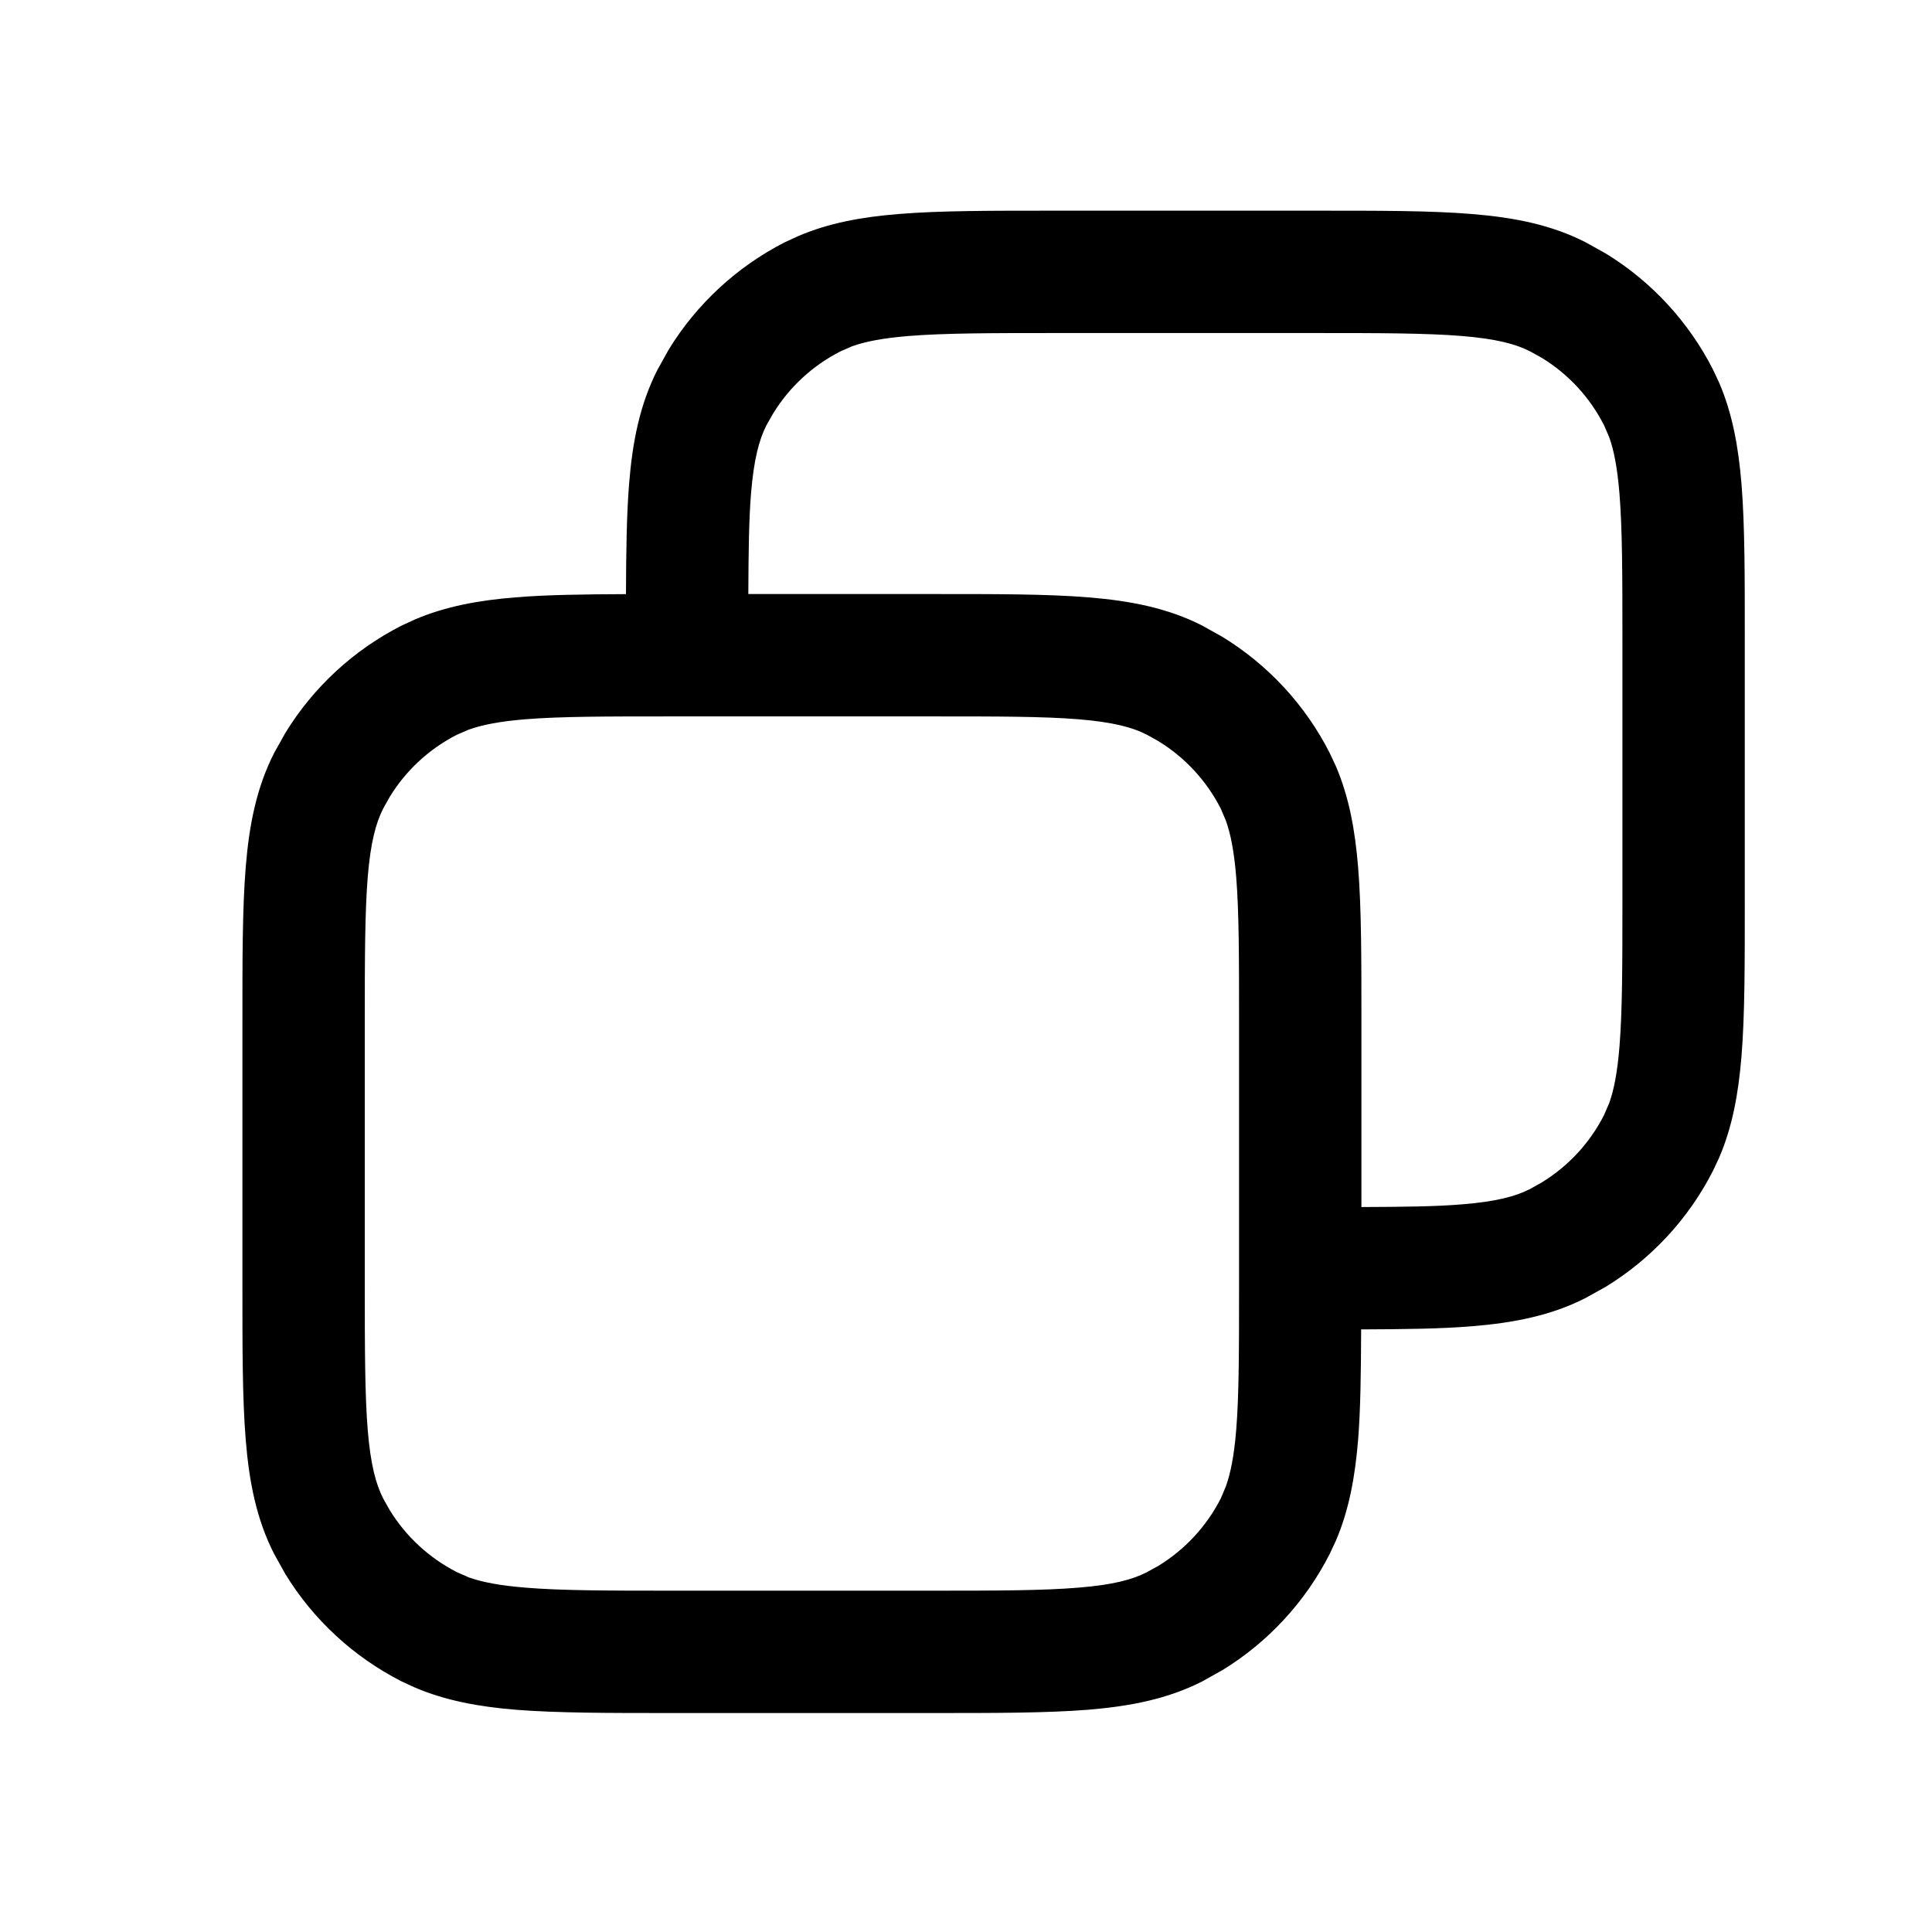
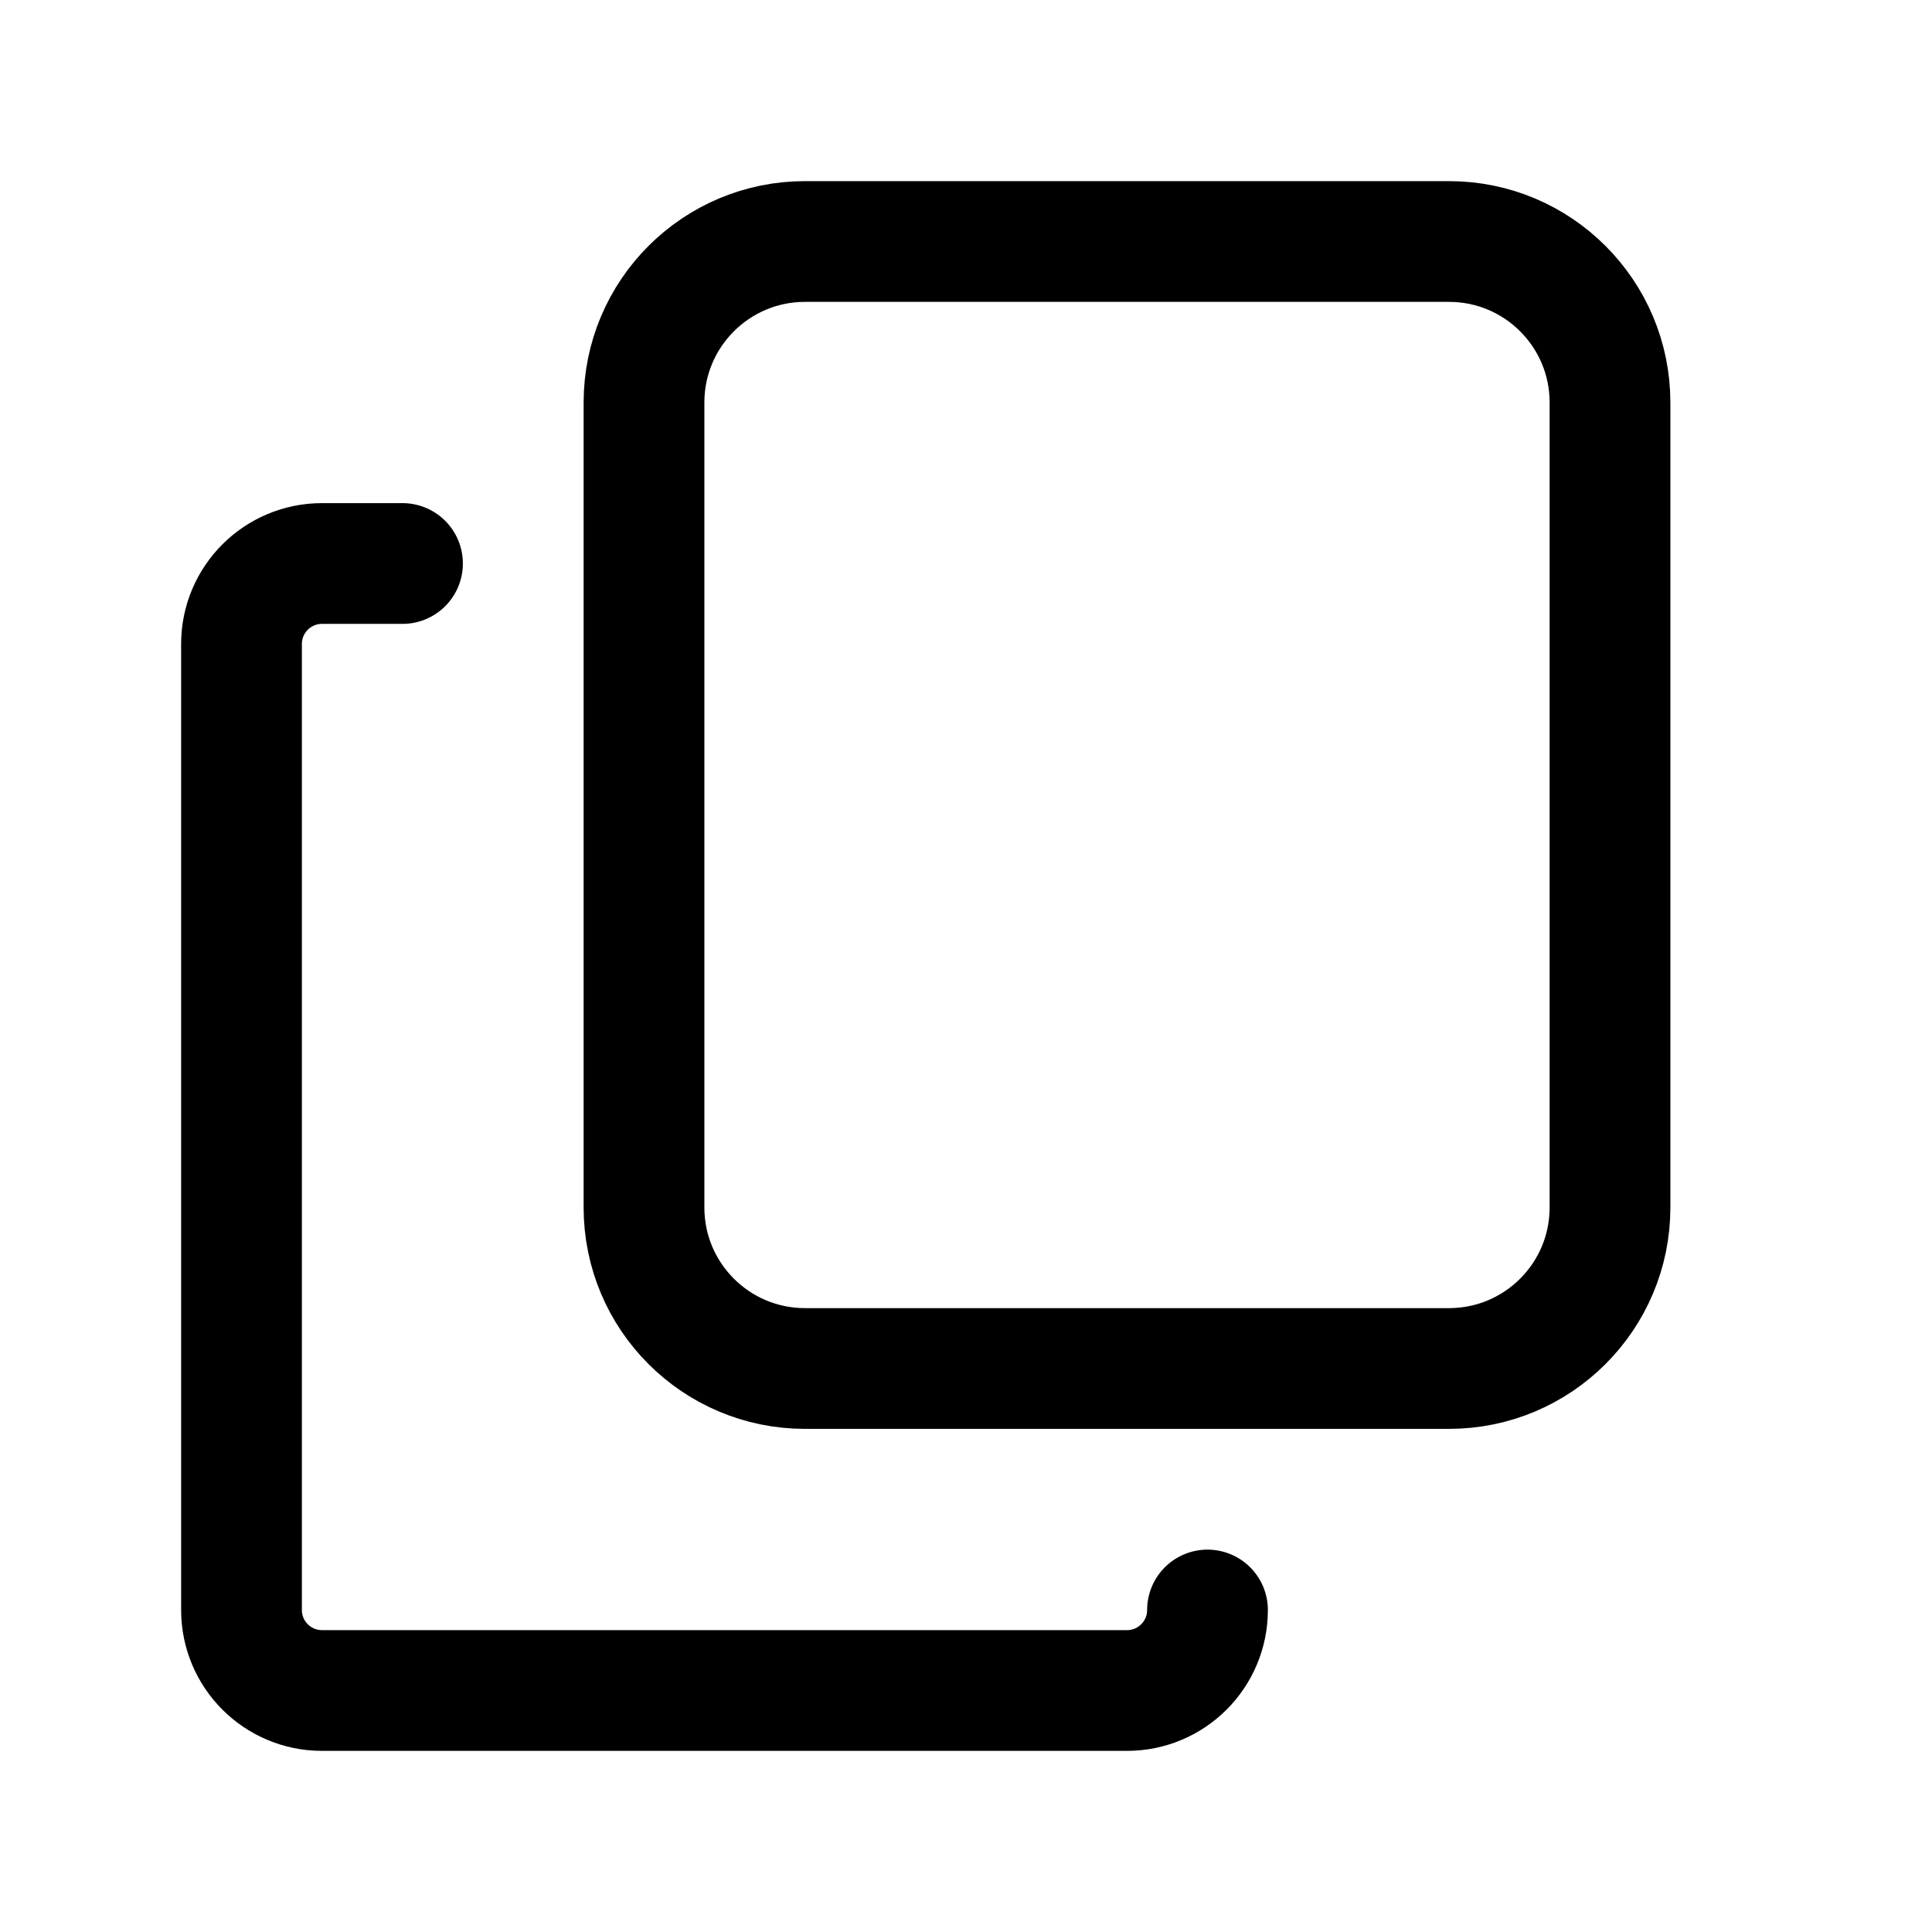
- <svg xmlns="http://www.w3.org/2000/svg" width="21" height="21" viewBox="0 0 21 21" fill="none">
-   <path d="M13.468 11.122C13.468 10.411 13.468 9.917 13.437 9.534C13.414 9.252 13.376 9.062 13.324 8.918L13.269 8.789C13.115 8.487 12.88 8.233 12.593 8.057L12.466 7.986C12.308 7.905 12.096 7.849 11.721 7.818C11.337 7.787 10.844 7.787 10.133 7.787H7.3C6.589 7.787 6.096 7.787 5.712 7.818C5.43 7.841 5.241 7.879 5.097 7.93L4.967 7.986C4.665 8.14 4.412 8.374 4.236 8.662L4.165 8.789C4.085 8.947 4.028 9.158 3.997 9.534C3.966 9.917 3.965 10.411 3.965 11.122V13.955C3.965 14.666 3.966 15.159 3.997 15.543C4.028 15.918 4.085 16.13 4.165 16.288L4.236 16.414C4.412 16.701 4.665 16.935 4.967 17.089L5.097 17.146C5.241 17.197 5.43 17.234 5.712 17.257C6.096 17.289 6.589 17.29 7.3 17.29H10.133C10.844 17.29 11.337 17.289 11.721 17.257C12.097 17.227 12.308 17.17 12.466 17.089L12.593 17.019C12.88 16.843 13.115 16.59 13.269 16.288L13.324 16.158C13.376 16.014 13.414 15.824 13.437 15.543C13.468 15.159 13.468 14.666 13.468 13.955V11.122ZM14.798 13.12C15.253 13.118 15.601 13.115 15.888 13.091C16.263 13.061 16.475 13.004 16.633 12.923L16.759 12.852C17.047 12.676 17.281 12.423 17.435 12.121L17.491 11.991C17.543 11.847 17.58 11.657 17.603 11.376C17.634 10.992 17.635 10.498 17.635 9.788V6.955C17.635 6.244 17.634 5.75 17.603 5.367C17.58 5.085 17.543 4.895 17.491 4.751L17.435 4.622C17.281 4.319 17.047 4.066 16.759 3.89L16.633 3.82C16.475 3.739 16.264 3.683 15.888 3.652C15.504 3.621 15.011 3.62 14.3 3.62H11.467C10.756 3.62 10.263 3.621 9.879 3.652C9.597 3.675 9.408 3.712 9.264 3.763L9.134 3.82C8.832 3.974 8.579 4.208 8.403 4.496L8.331 4.622C8.251 4.78 8.194 4.991 8.163 5.367C8.14 5.654 8.136 6.002 8.134 6.457H10.133C10.822 6.457 11.379 6.456 11.829 6.493C12.287 6.53 12.694 6.609 13.07 6.801L13.288 6.923C13.784 7.227 14.188 7.663 14.453 8.184L14.52 8.327C14.664 8.663 14.729 9.024 14.762 9.425C14.799 9.876 14.798 10.433 14.798 11.122V13.12ZM18.965 9.788C18.965 10.477 18.966 11.034 18.929 11.484C18.896 11.885 18.831 12.246 18.687 12.582L18.62 12.725C18.355 13.246 17.951 13.682 17.455 13.986L17.236 14.108C16.86 14.3 16.454 14.379 15.996 14.416C15.659 14.444 15.262 14.448 14.795 14.45C14.793 14.917 14.789 15.314 14.762 15.651C14.729 16.052 14.664 16.412 14.52 16.748L14.453 16.891C14.188 17.412 13.784 17.849 13.288 18.153L13.07 18.275C12.694 18.467 12.287 18.546 11.829 18.584C11.379 18.62 10.822 18.62 10.133 18.62H7.3C6.611 18.62 6.054 18.62 5.604 18.584C5.203 18.551 4.842 18.485 4.506 18.341L4.363 18.275C3.842 18.009 3.406 17.606 3.102 17.11L2.98 16.891C2.788 16.515 2.708 16.109 2.671 15.651C2.634 15.201 2.635 14.644 2.635 13.955V11.122C2.635 10.433 2.634 9.876 2.671 9.425C2.708 8.967 2.788 8.561 2.98 8.184L3.102 7.966C3.406 7.47 3.842 7.067 4.363 6.801L4.506 6.735C4.842 6.591 5.203 6.525 5.604 6.493C5.941 6.465 6.337 6.46 6.804 6.458C6.806 5.992 6.811 5.595 6.838 5.258C6.875 4.8 6.955 4.395 7.147 4.018L7.269 3.799C7.573 3.304 8.009 2.9 8.529 2.634L8.672 2.568C9.009 2.423 9.37 2.358 9.771 2.326C10.221 2.289 10.778 2.29 11.467 2.29H14.3C14.989 2.29 15.546 2.289 15.996 2.326C16.454 2.363 16.86 2.442 17.236 2.634L17.455 2.756C17.951 3.06 18.355 3.497 18.62 4.018L18.687 4.161C18.831 4.497 18.896 4.858 18.929 5.258C18.966 5.709 18.965 6.266 18.965 6.955V9.788Z" fill="currentColor" />
+ <svg xmlns="http://www.w3.org/2000/svg" viewBox="0 0 24 24" fill="none" stroke="currentColor" stroke-width="1.5" stroke-linecap="round" stroke-linejoin="round">
+   <rect x="8" y="3" width="12" height="14" rx="2" />
+   <path d="M5 7H4a1 1 0 0 0-1 1v12a1 1 0 0 0 1 1h10a1 1 0 0 0 1-1" />
</svg>
